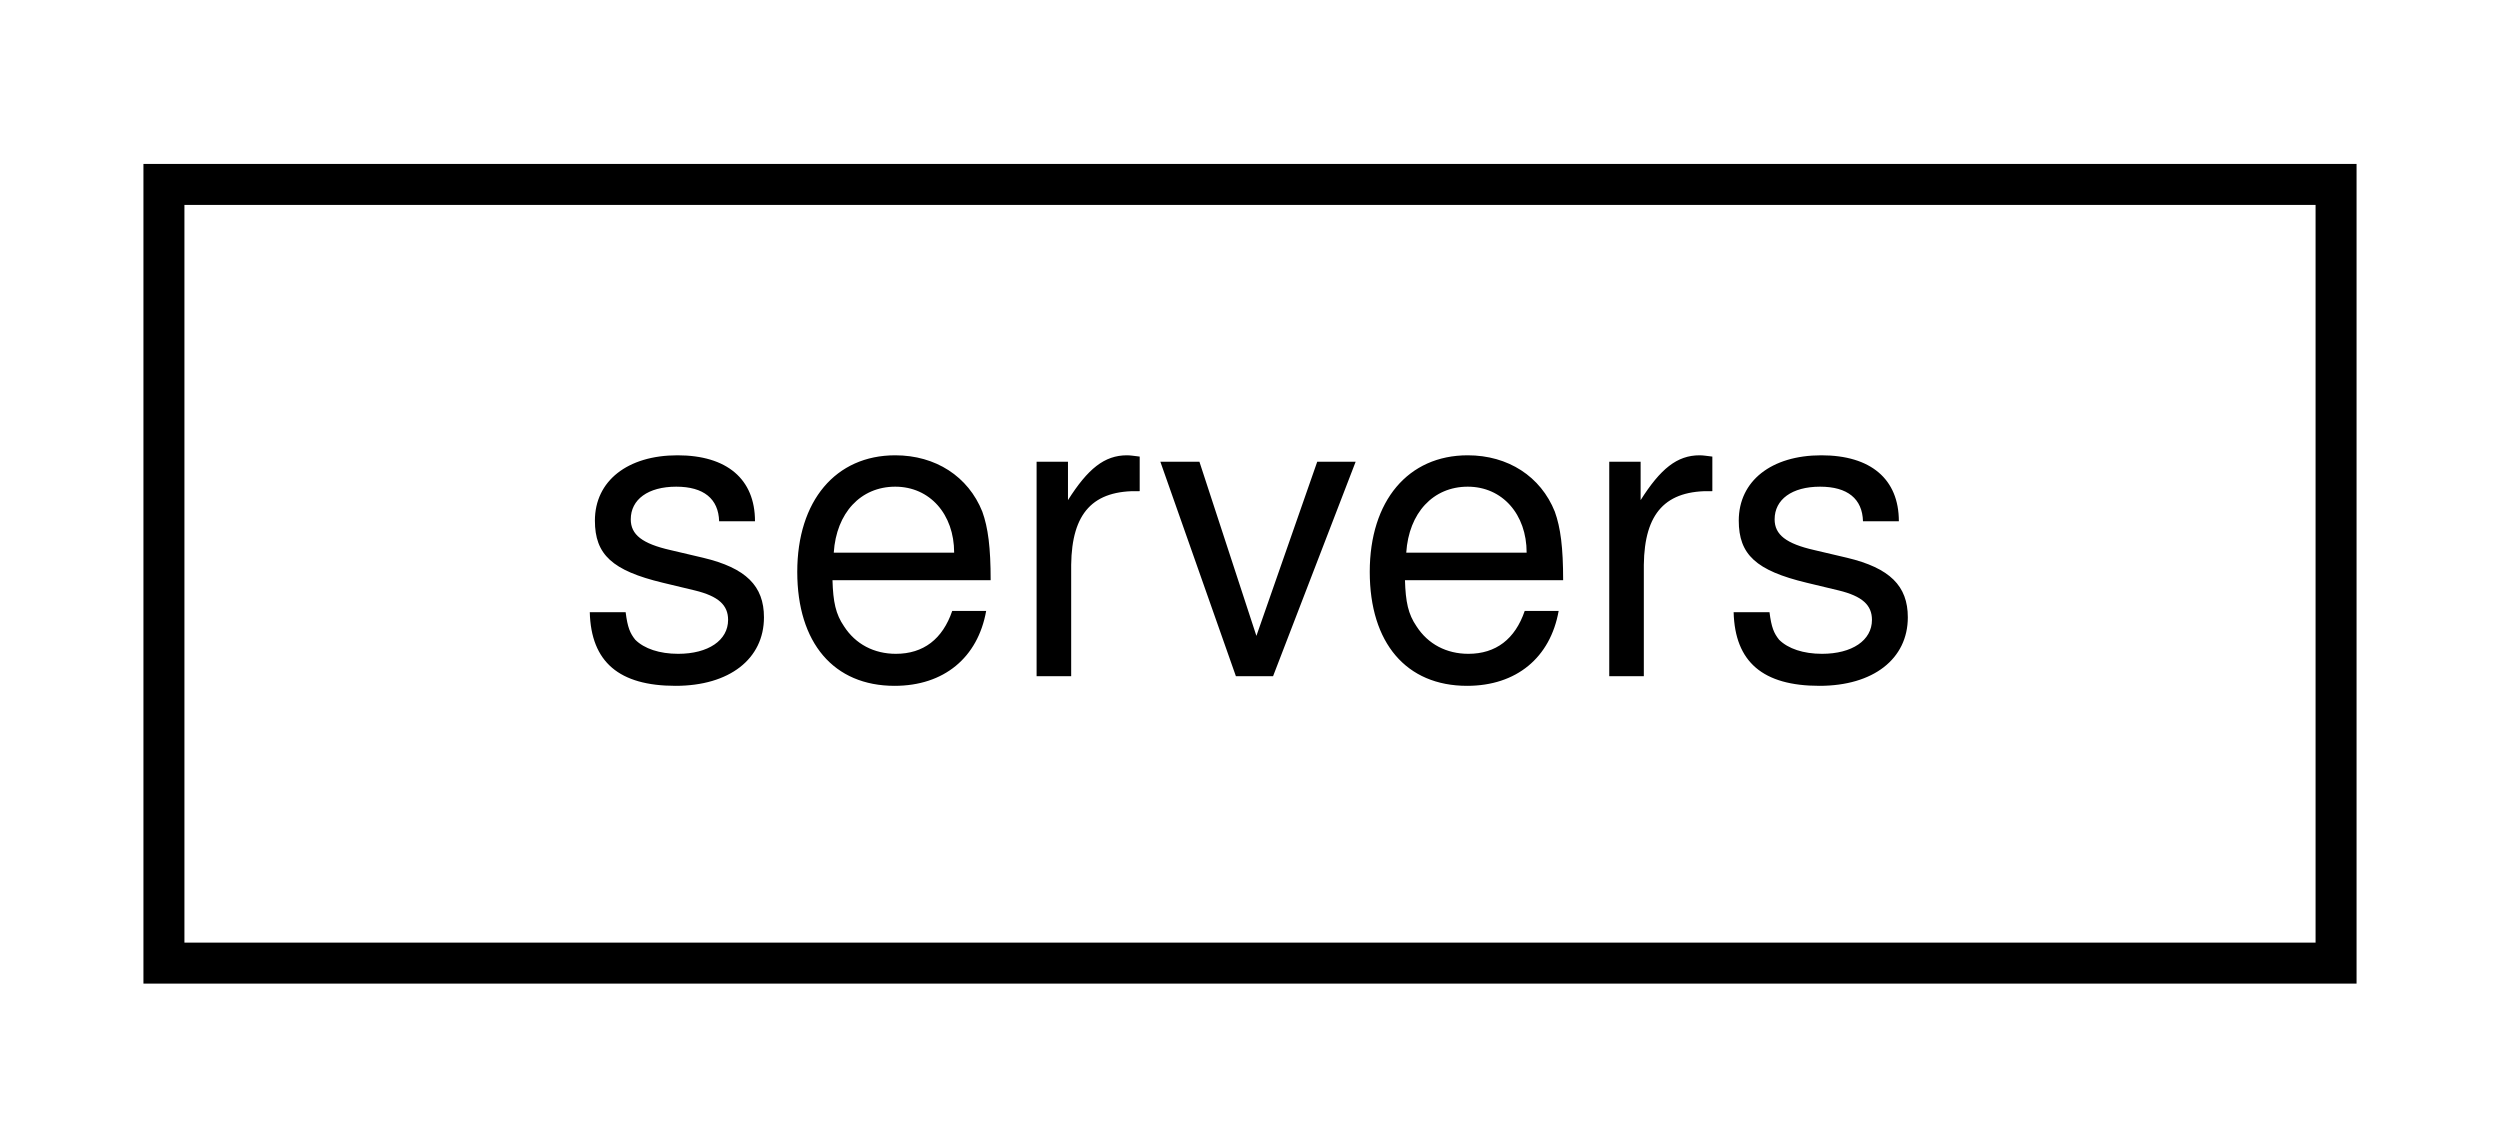
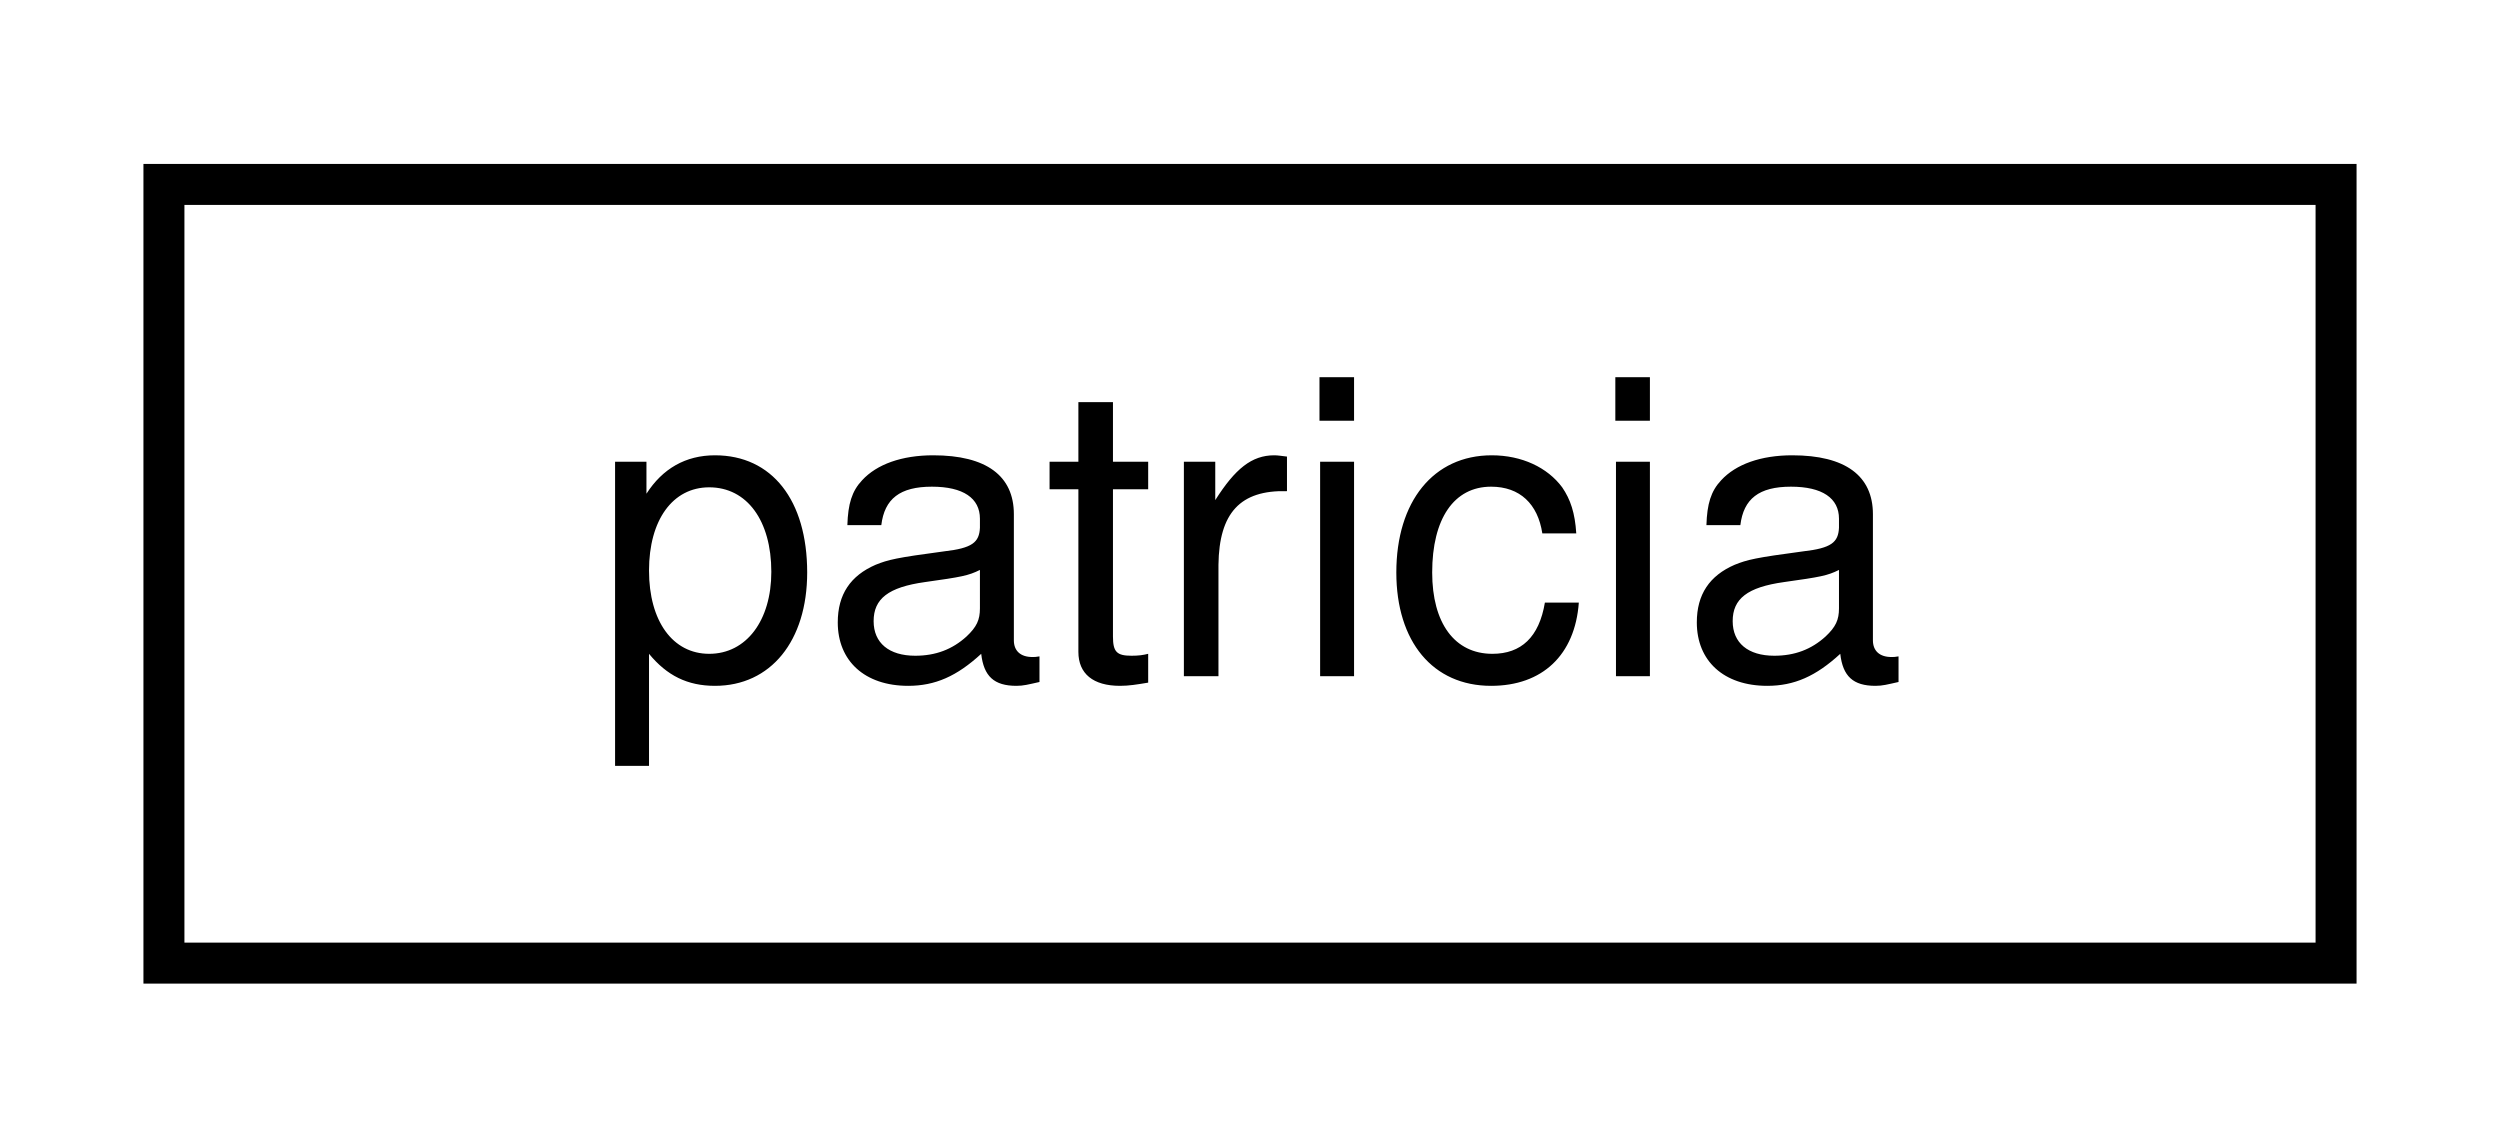
<svg xmlns="http://www.w3.org/2000/svg" xmlns:xlink="http://www.w3.org/1999/xlink" width="61pt" height="28pt" viewBox="0.00 0.00 61.00 28.00">
  <g id="graph0" class="graph" transform="scale(1 1) rotate(0) translate(4 24)">
    <g id="node1" class="node">
      <g id="a_node1">
-         <a xlink:href="classservers.html" target="_top" xlink:title=" ">
+         <a xlink:href="classpatricia.html" target="_top" xlink:title=" ">
          <polygon fill="none" stroke="black" points="0,-0.5 0,-19.5 53,-19.5 53,-0.5 0,-0.5" />
-           <text text-anchor="middle" x="26.5" y="-7.5" font-family="Helvetica,sans-Serif" font-size="10.00">servers</text>
+           <text text-anchor="middle" x="26.5" y="-7.5" font-family="Helvetica,sans-Serif" font-size="10.00">patricia</text>
        </a>
      </g>
    </g>
  </g>
</svg>
